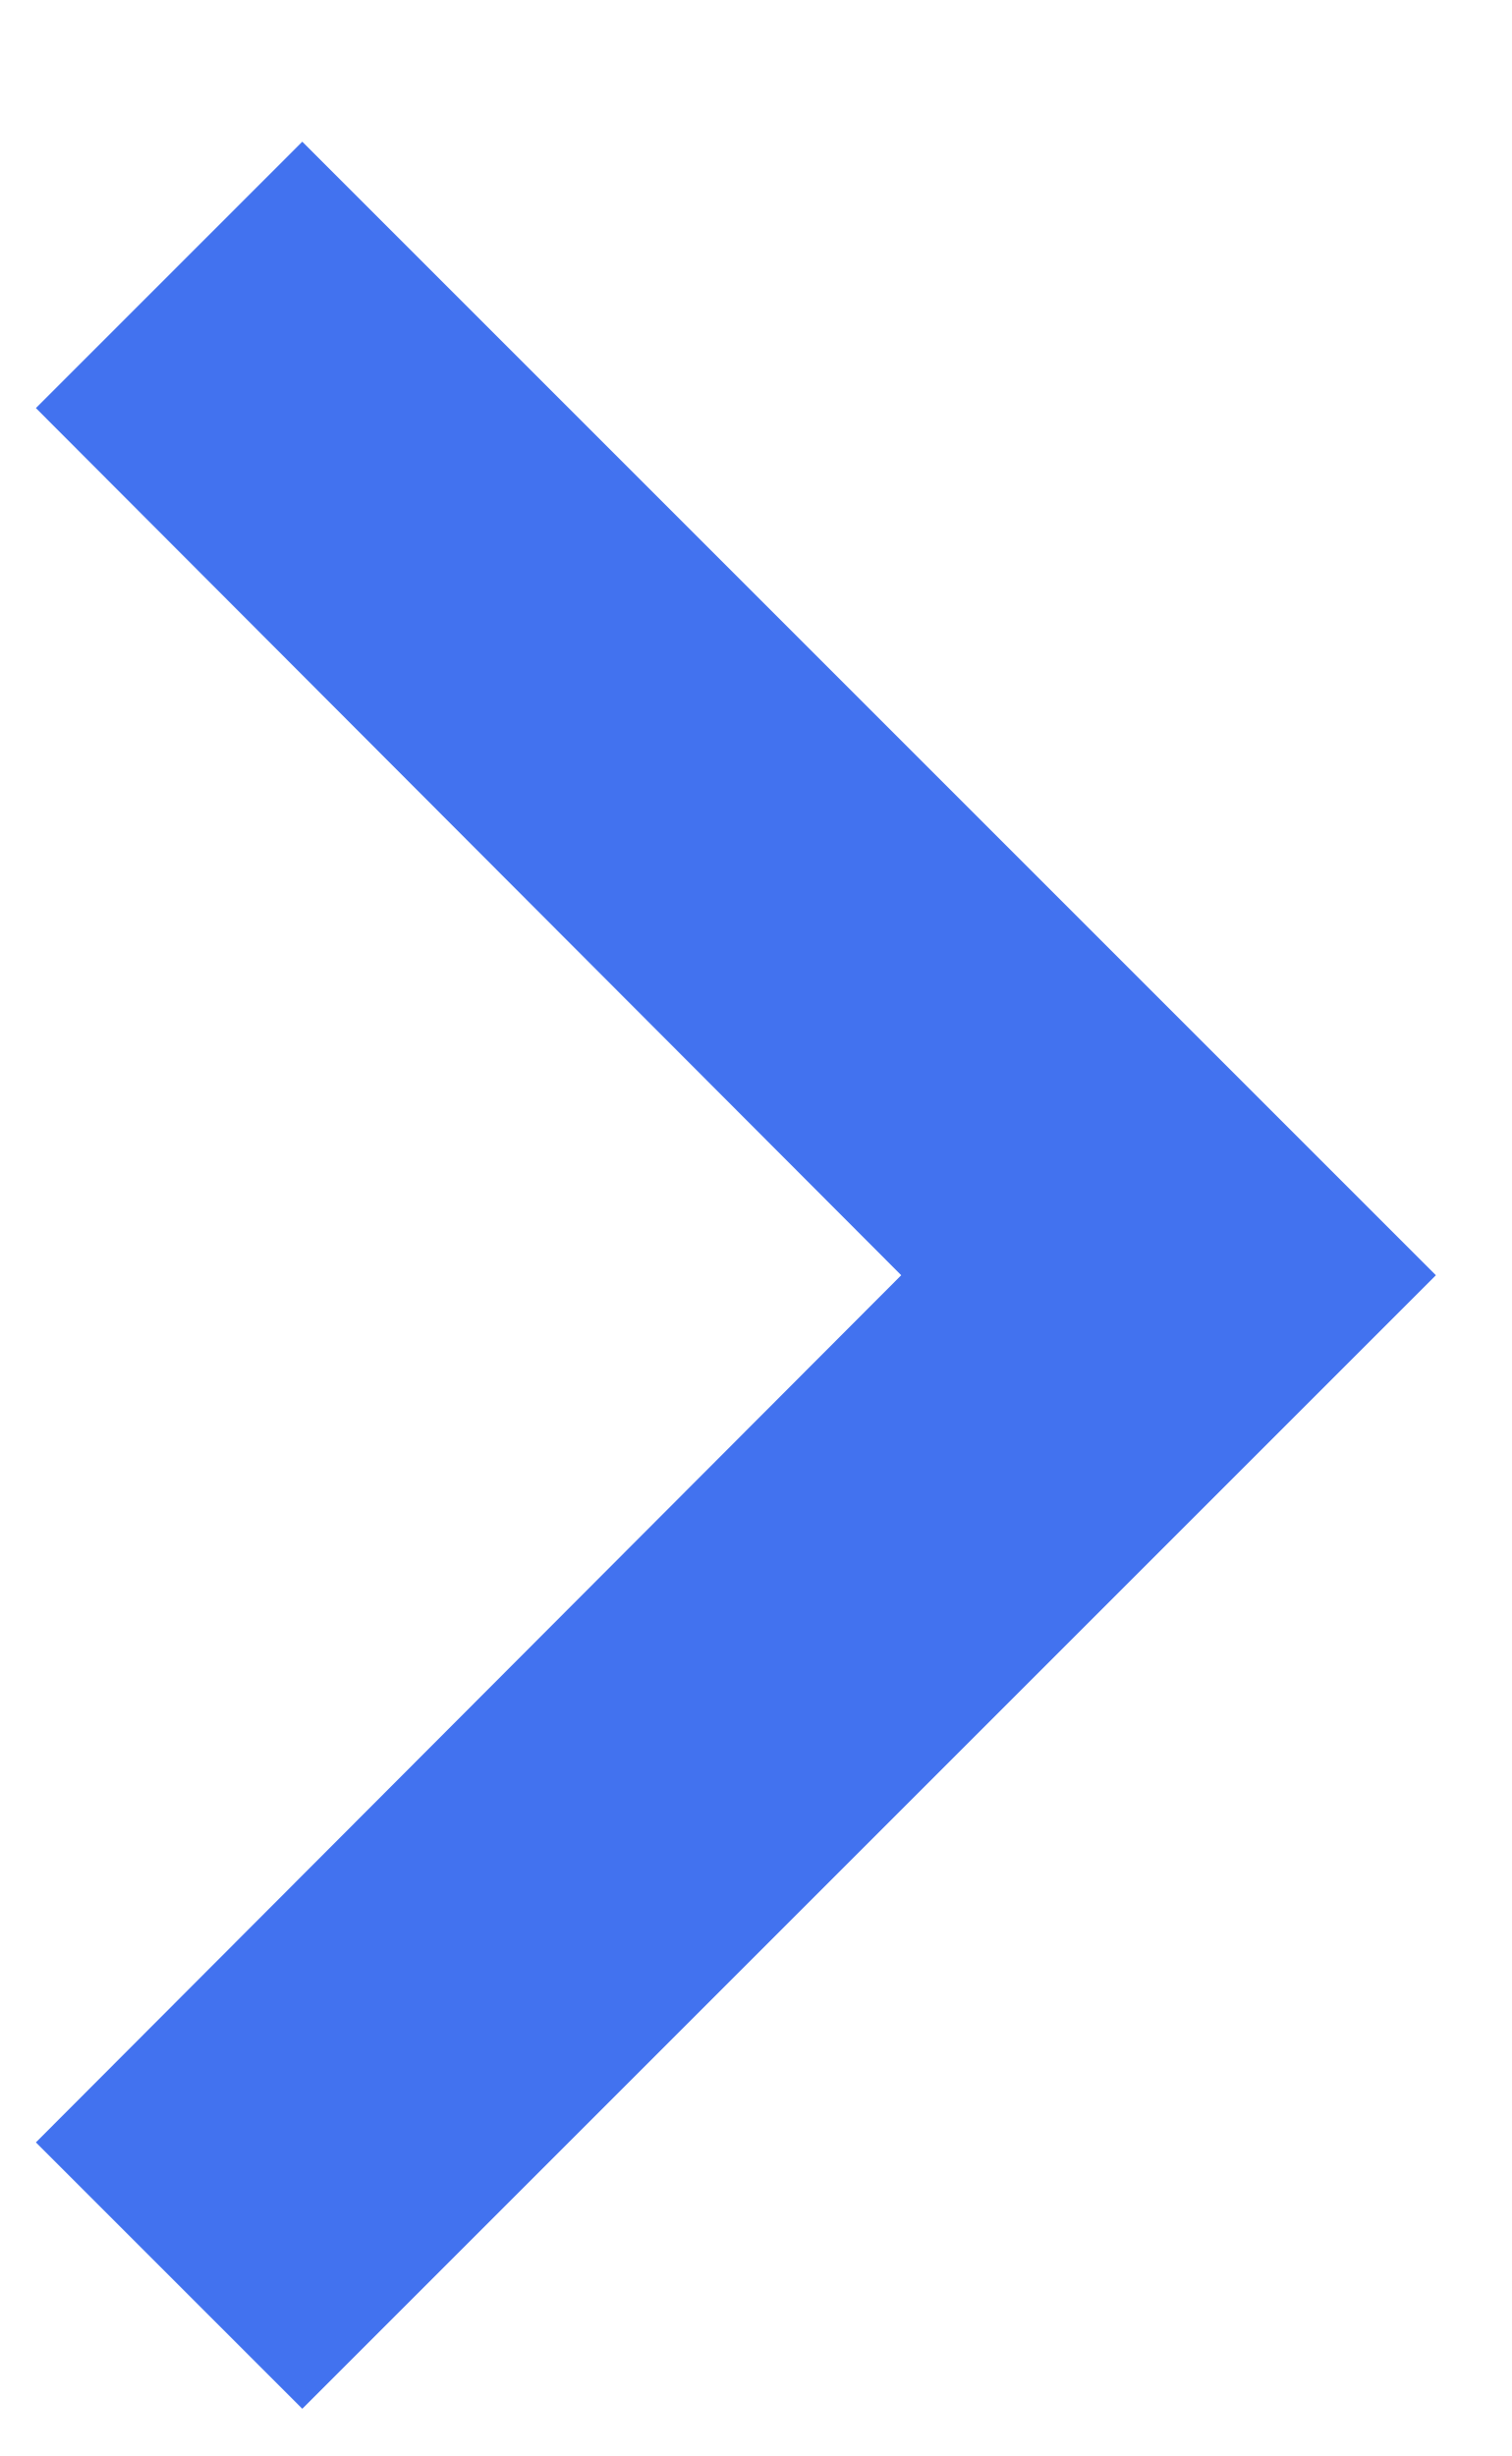
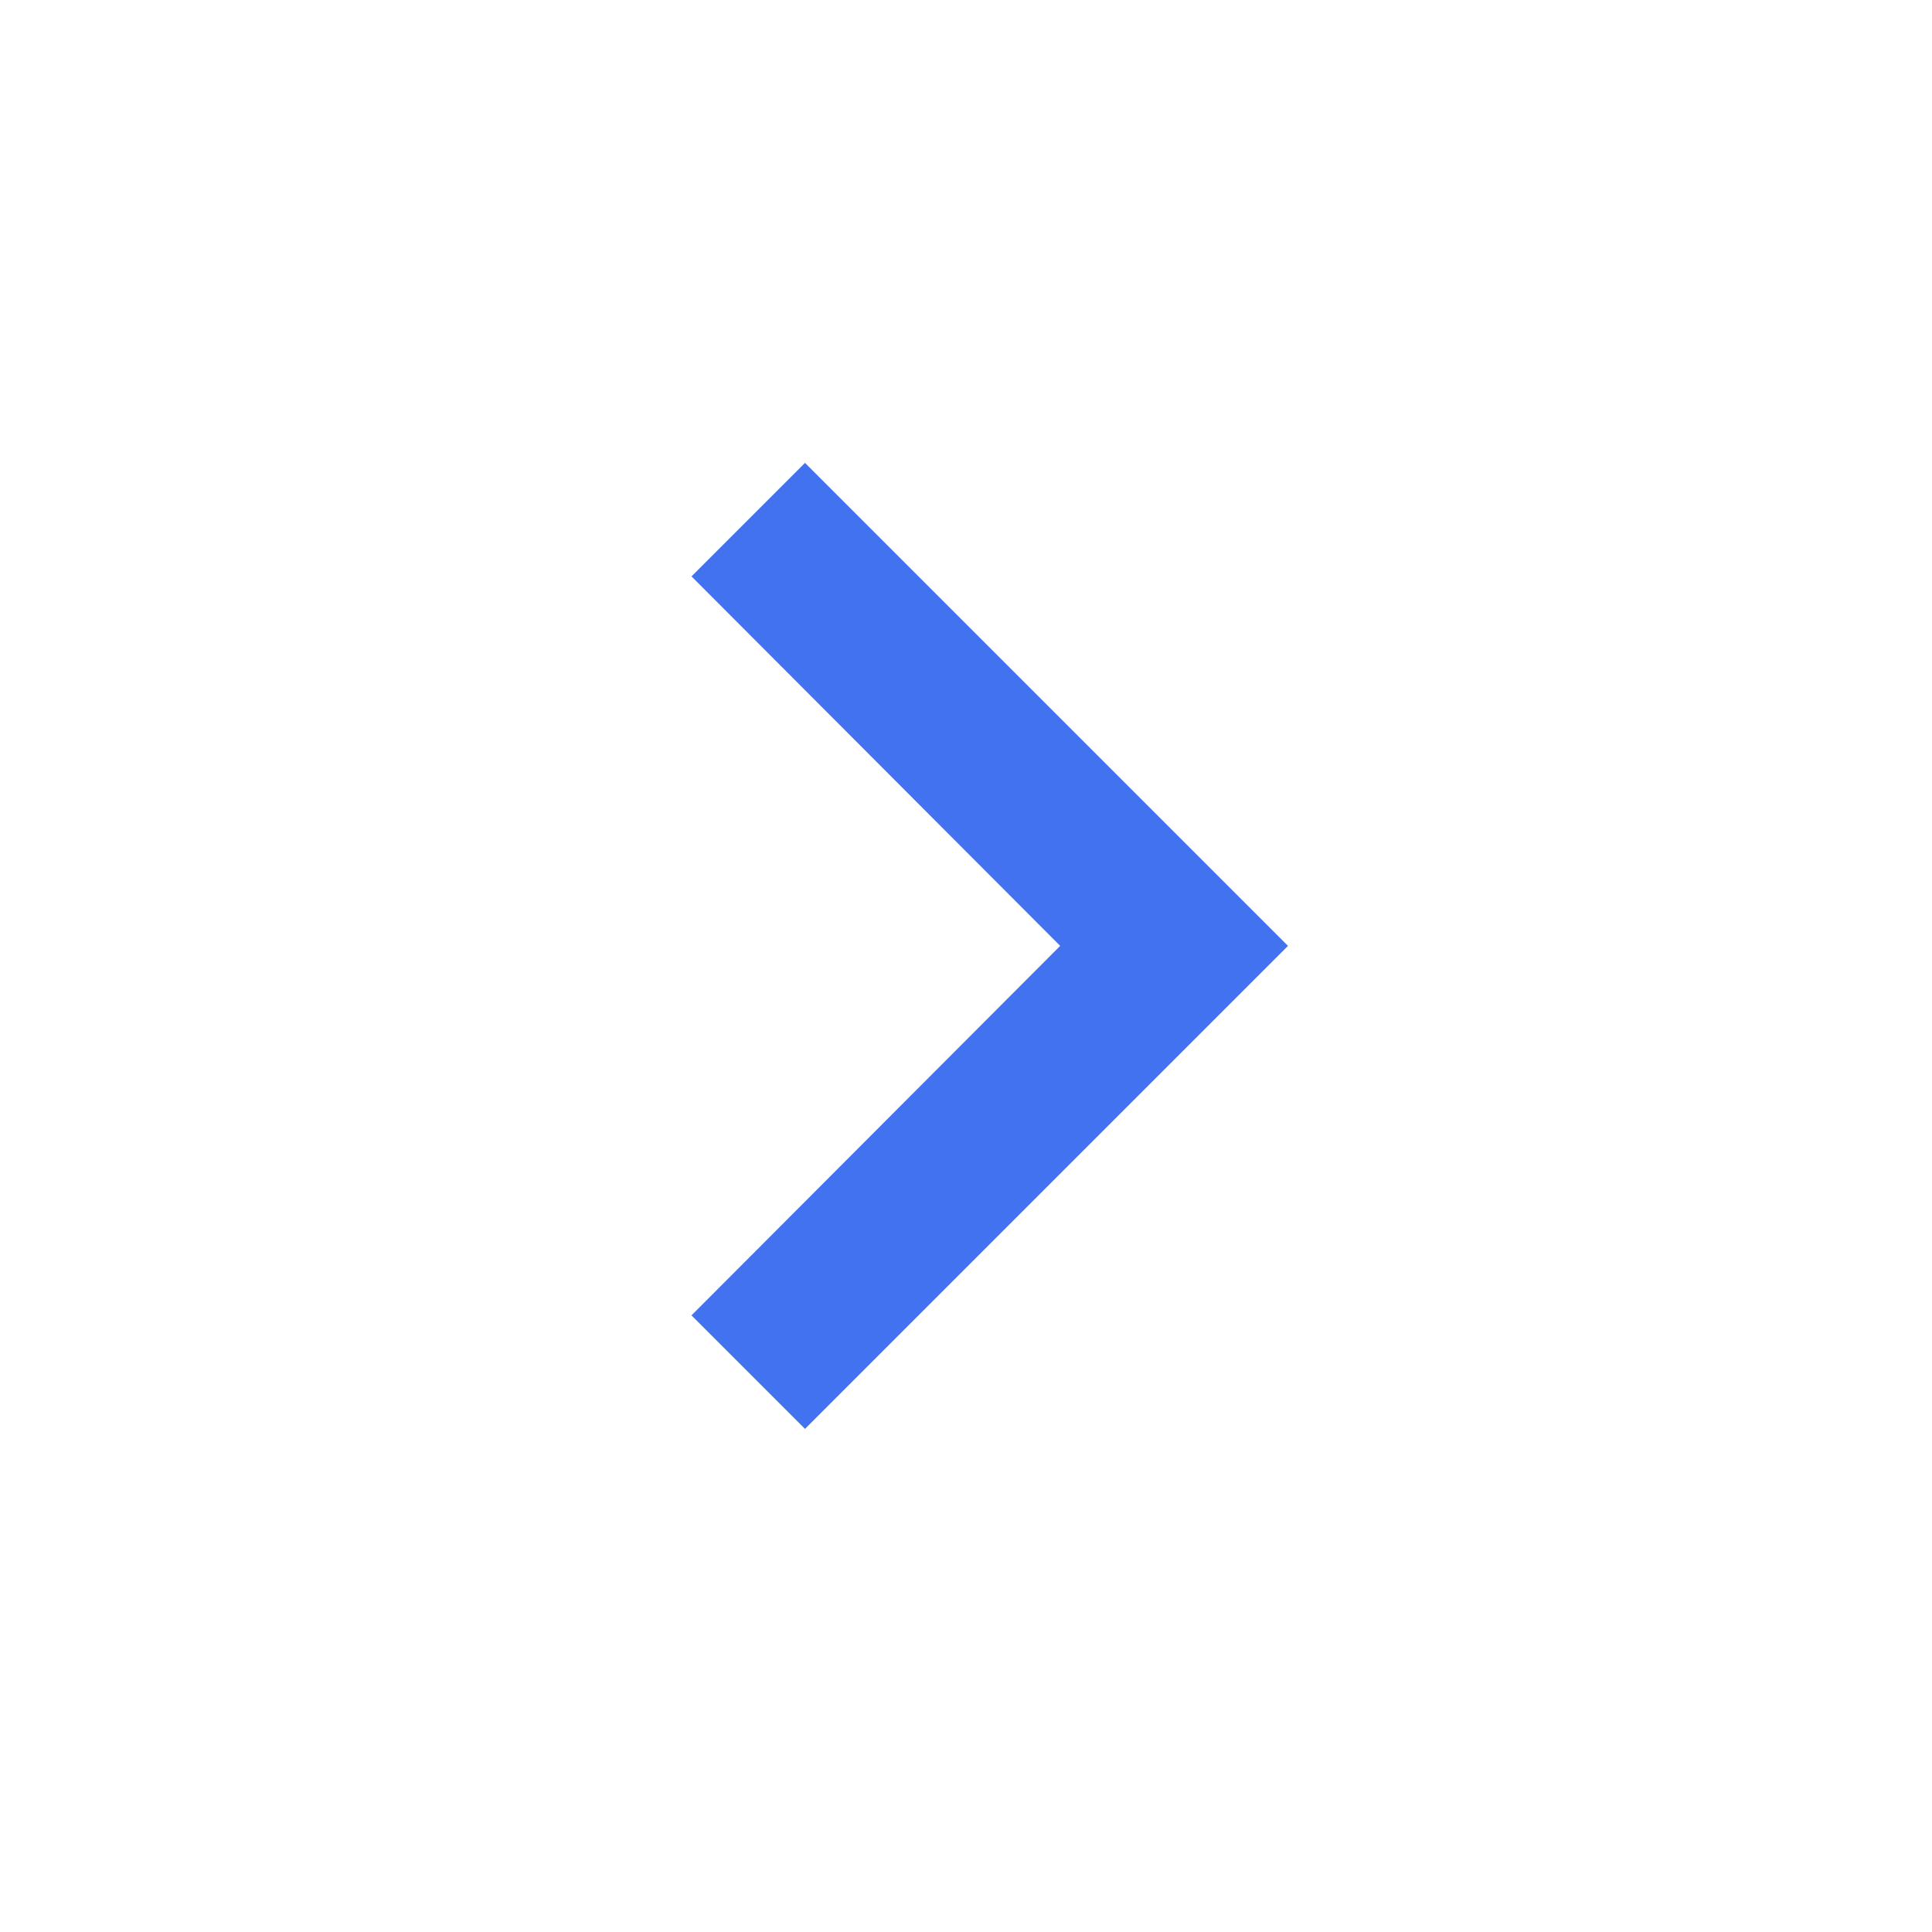
- <svg xmlns="http://www.w3.org/2000/svg" width="8" height="13" viewBox="0 0 8 13" fill="none">
-   <path d="M0.19 11.34L4.77 6.75L0.19 2.16L1.6 0.75L7.6 6.75L1.6 12.75L0.19 11.34Z" fill="#4272EF" />
+ <svg xmlns="http://www.w3.org/2000/svg" width="24" height="24" viewBox="0 0 24 24" fill="none">
+   <path d="M8.59 16.34L13.17 11.75L8.59 7.16L10 5.75L16 11.75L10 17.75L8.59 16.34Z" fill="#4272EF" />
</svg>
